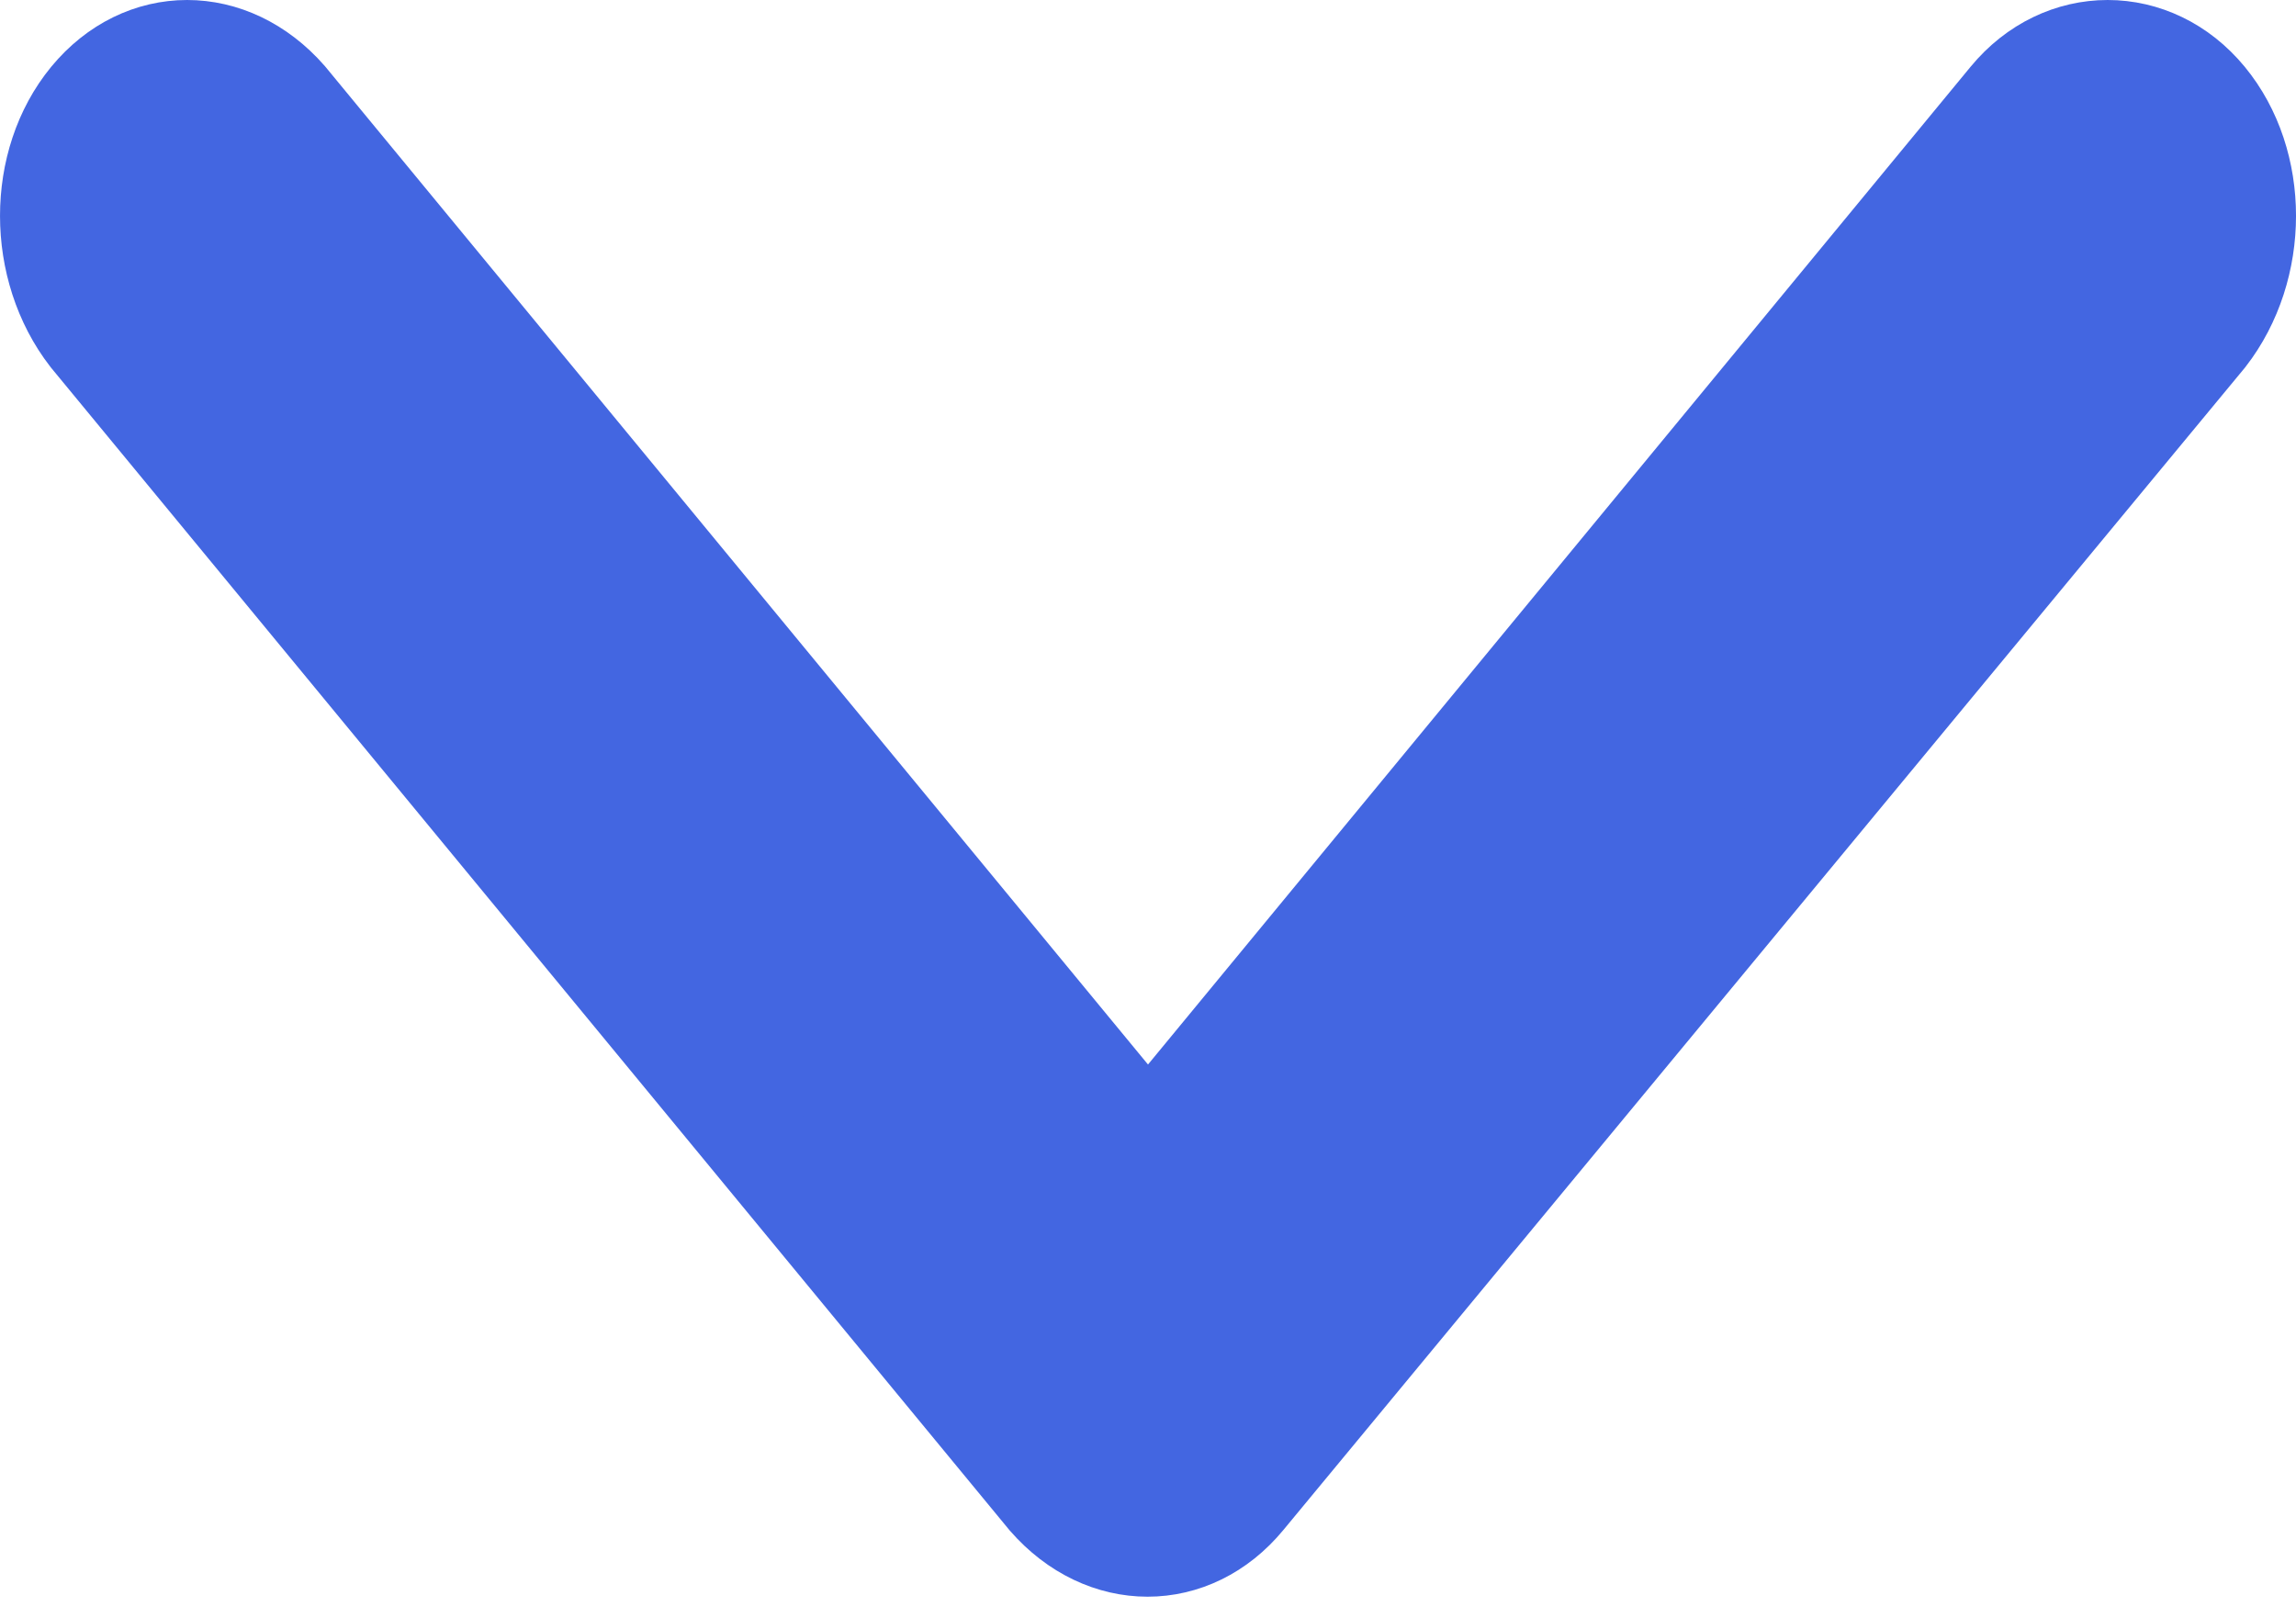
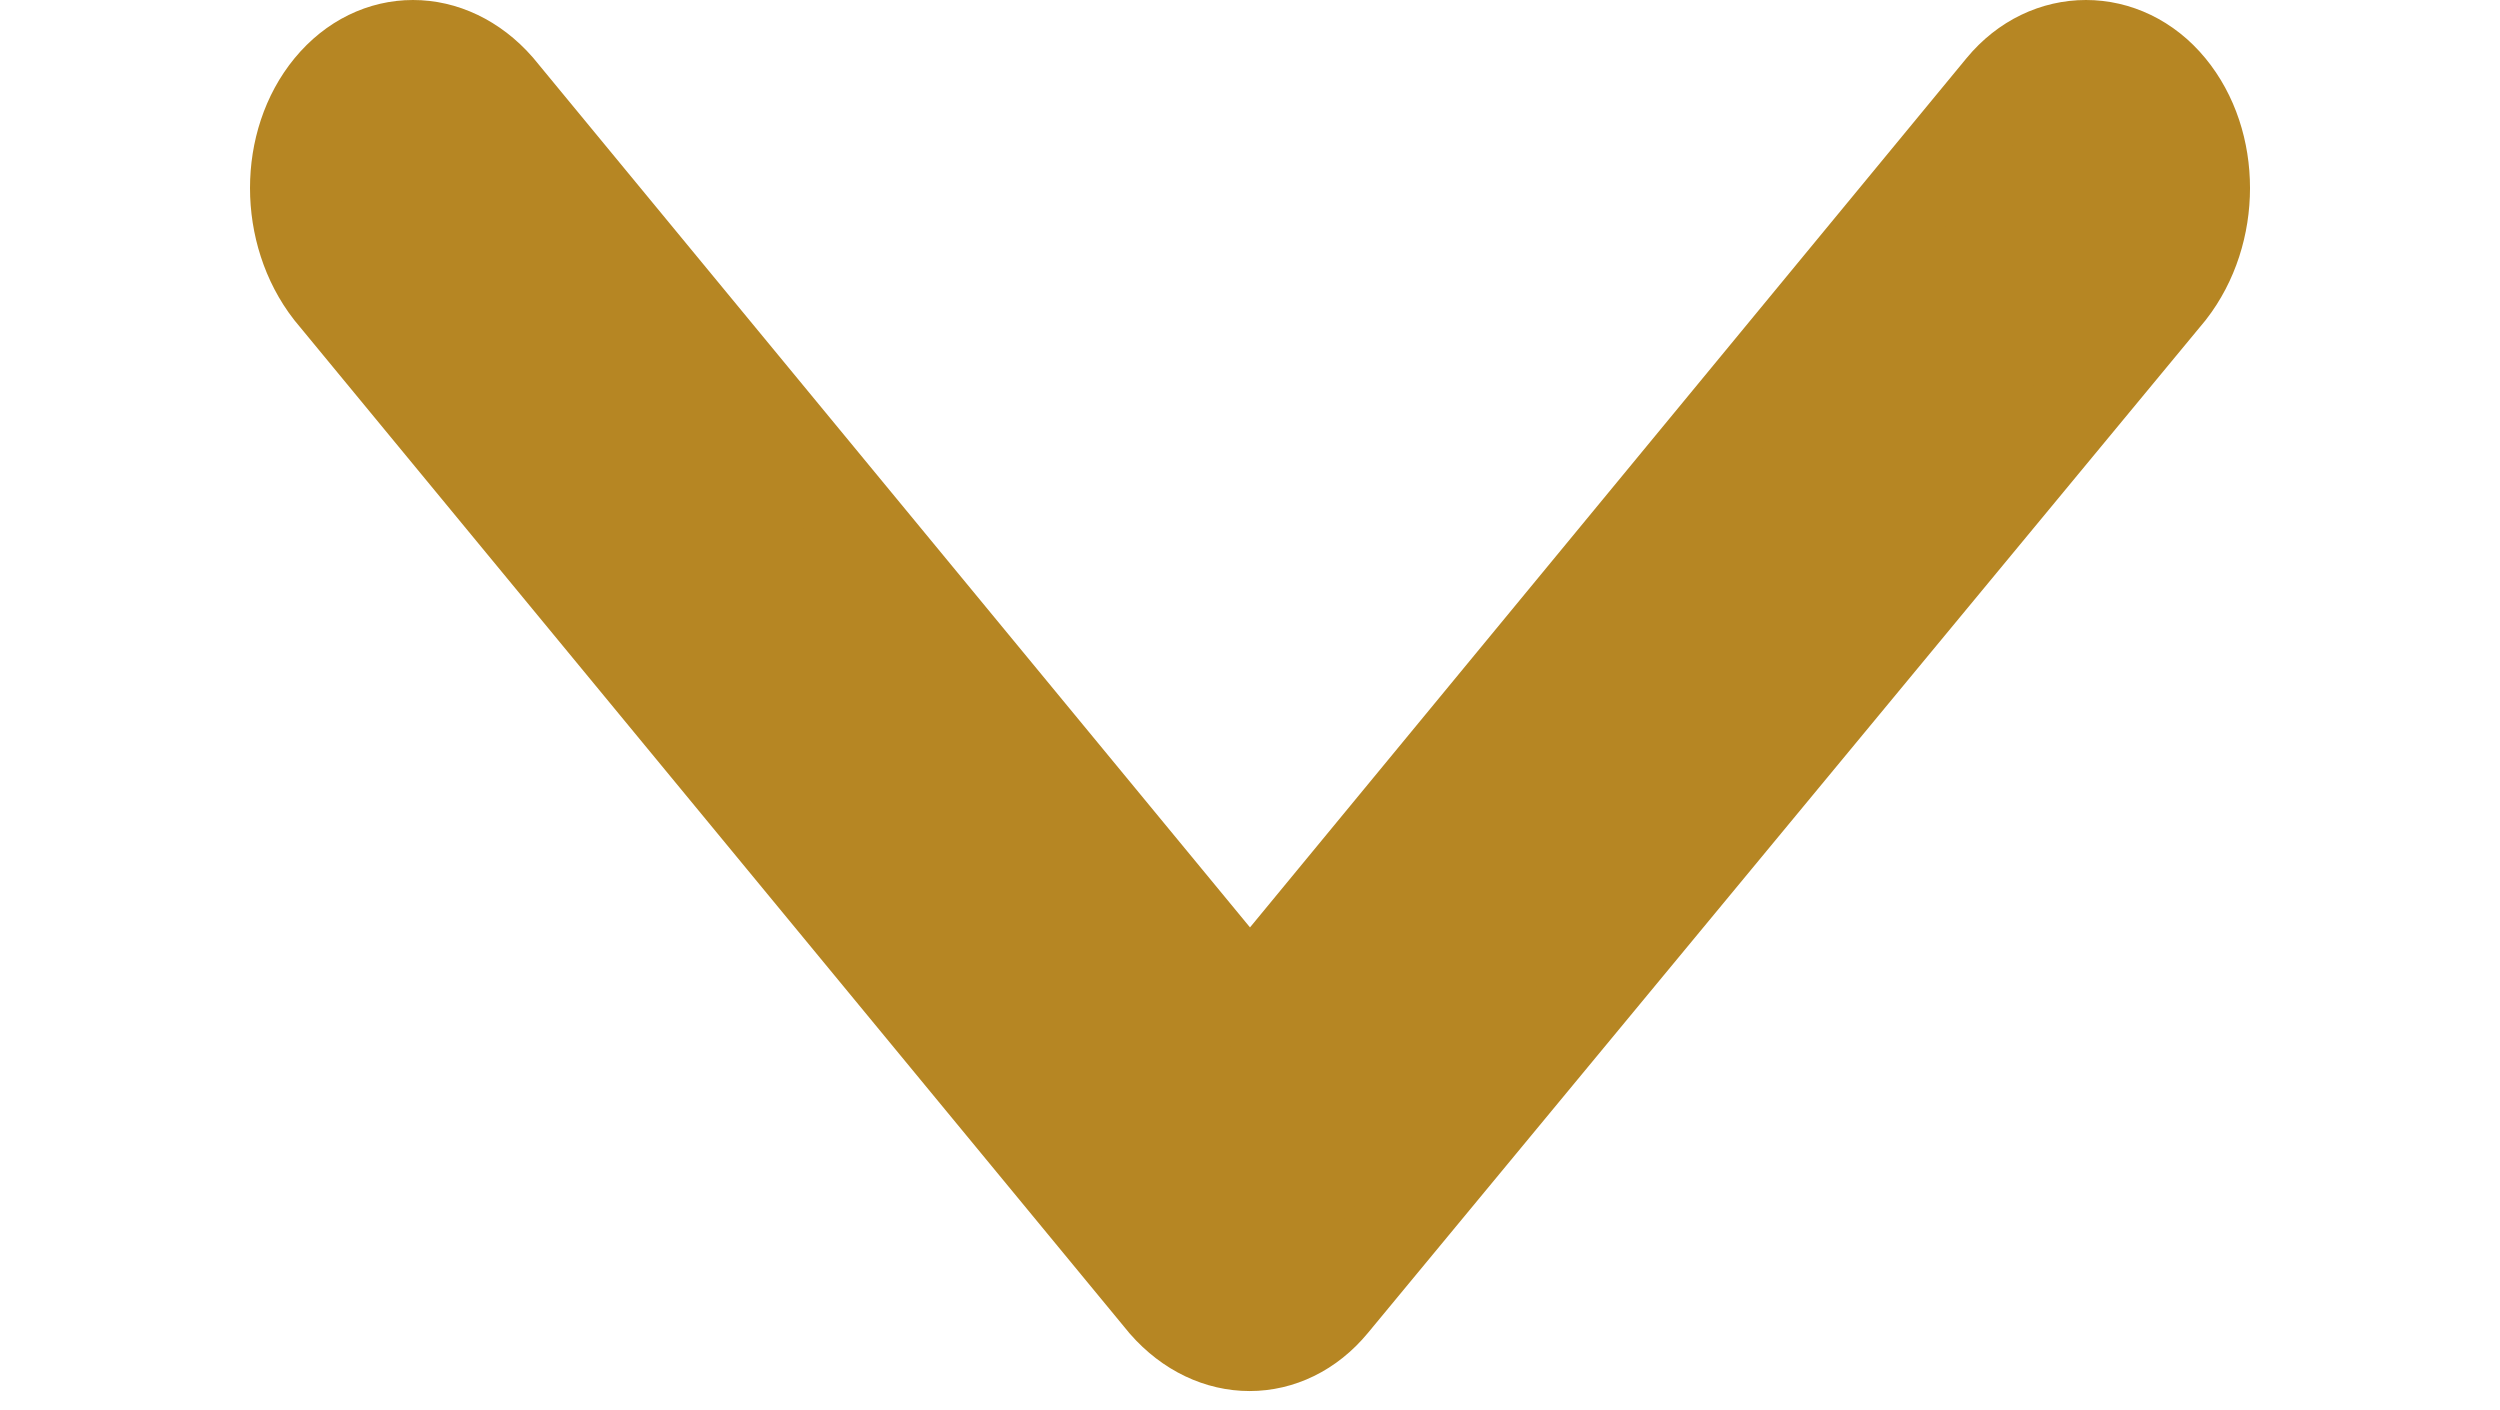
- <svg xmlns="http://www.w3.org/2000/svg" width="44" height="31" viewBox="0 0 44 31" fill="none">
-   <path fill-rule="evenodd" clip-rule="evenodd" d="M23.823 28.688L42.245 6.416C43.252 5.119 43.252 3.136 42.245 1.915C41.24 0.695 39.542 0.695 38.536 1.915L22 21.975L5.464 1.915C4.395 0.695 2.761 0.695 1.754 1.915C0.749 3.136 0.749 5.119 1.754 6.416L20.114 28.688C21.182 29.908 22.817 29.908 23.823 28.688H23.823Z" fill="#4366E1" stroke="#4366E1" stroke-width="2" />
+ <svg xmlns="http://www.w3.org/2000/svg" width="55" height="31" viewBox="0 0 44 31" fill="none">
+   <path fill-rule="evenodd" clip-rule="evenodd" d="M23.823 28.688L42.245 6.416C43.252 5.119 43.252 3.136 42.245 1.915C41.24 0.695 39.542 0.695 38.536 1.915L22 21.975L5.464 1.915C4.395 0.695 2.761 0.695 1.754 1.915C0.749 3.136 0.749 5.119 1.754 6.416L20.114 28.688C21.182 29.908 22.817 29.908 23.823 28.688H23.823Z" fill="#B68623" stroke="#B68623" stroke-width="2" />
</svg>
